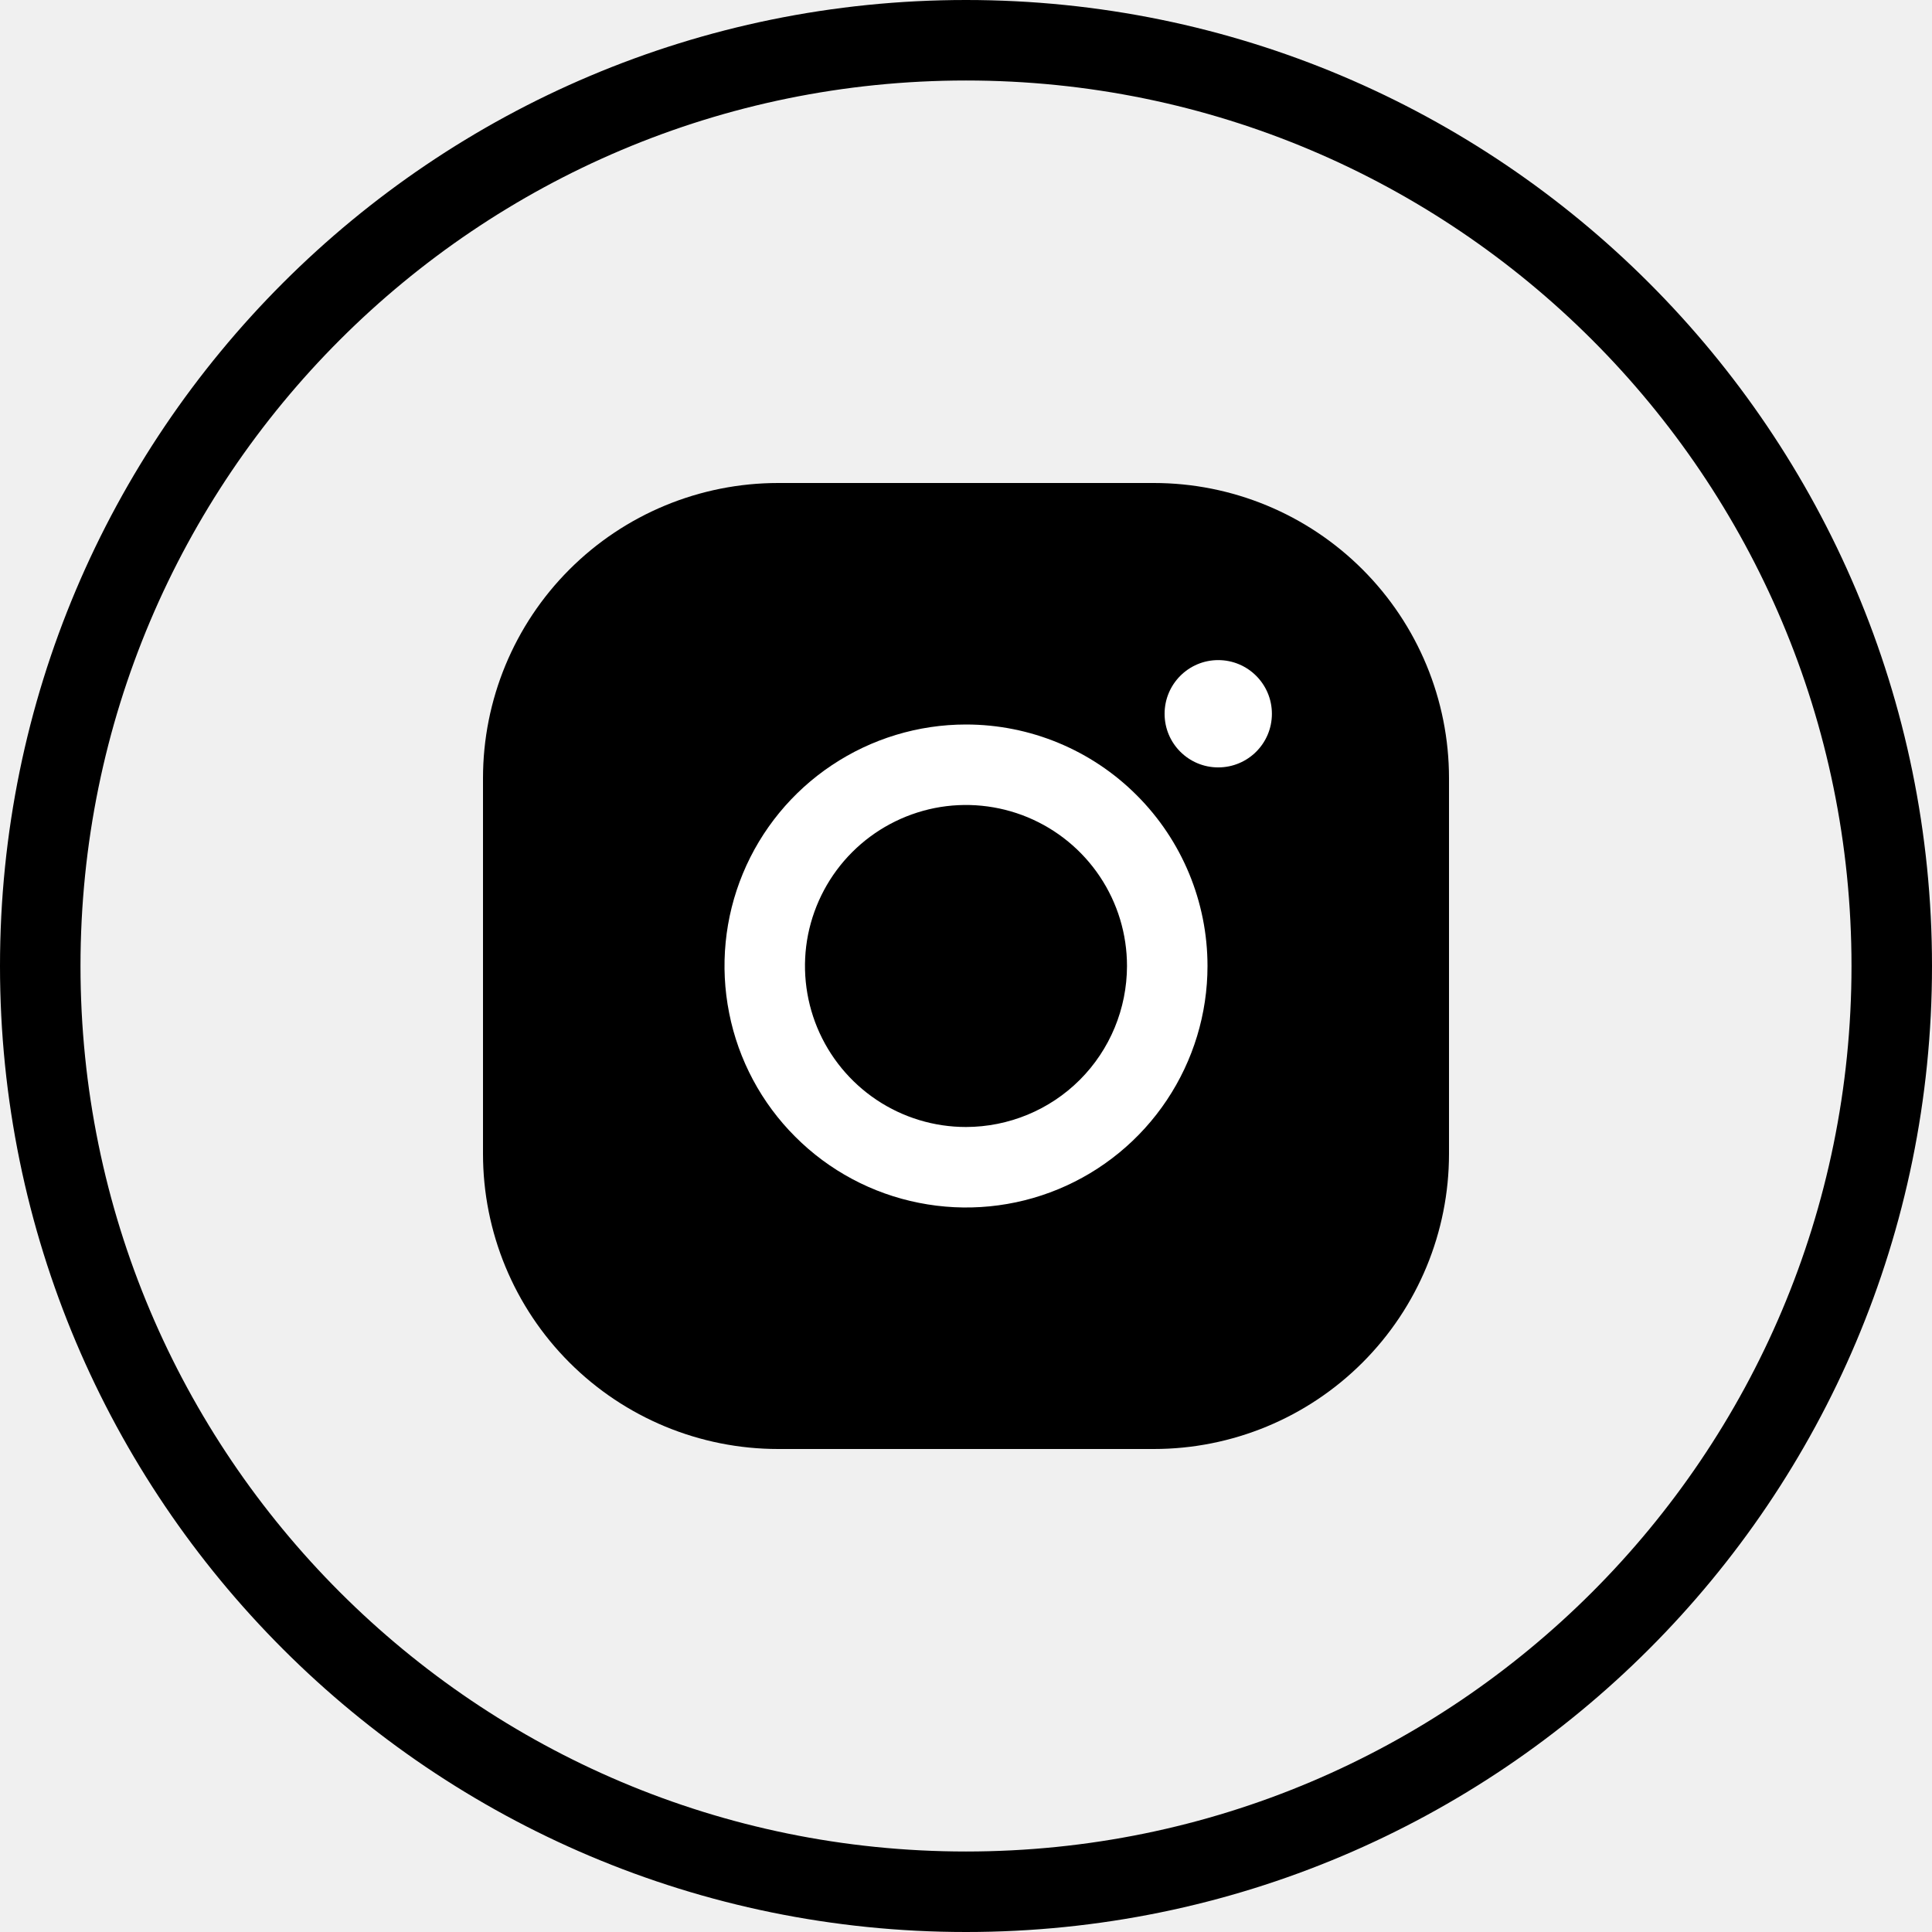
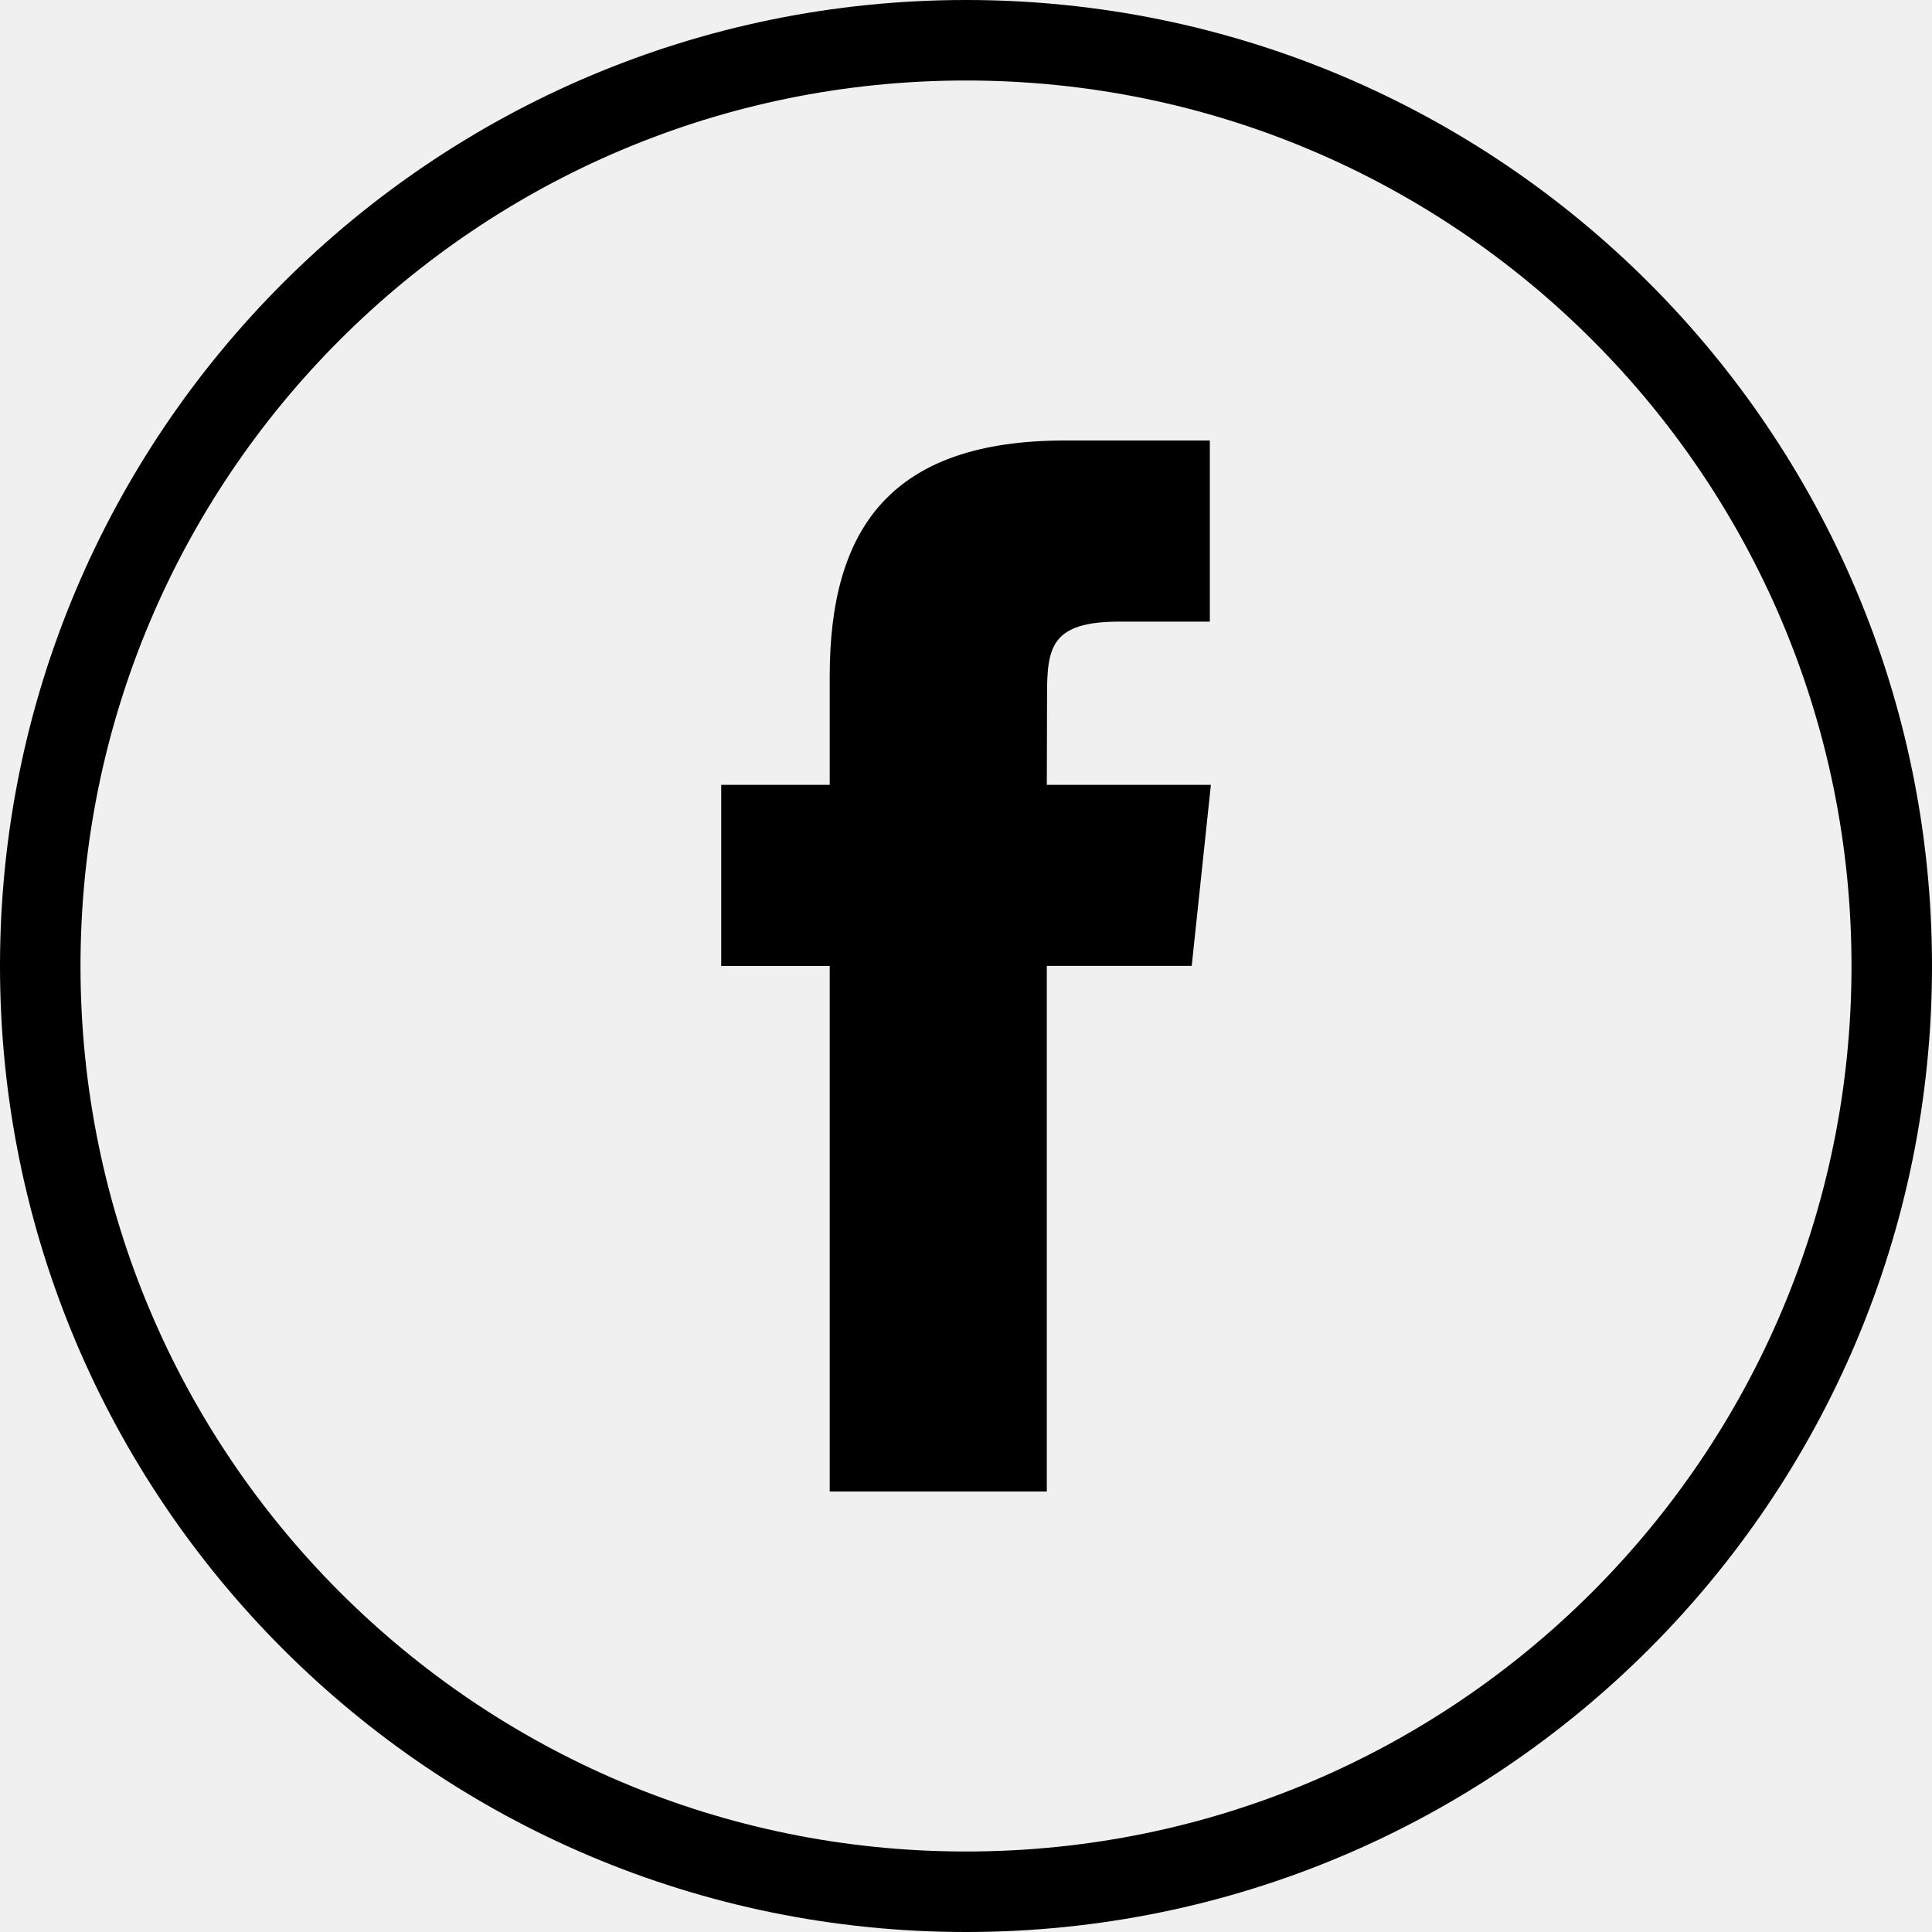
<svg xmlns="http://www.w3.org/2000/svg" width="24" height="24" viewBox="0 0 24 24" fill="none">
-   <g clip-path="url(#clip0_14_39)">
+   <g clip-path="url(#clip0_14_30)">
    <path d="M12 23.5C5.649 23.5 0.5 18.351 0.5 12C0.5 5.649 5.649 0.5 12 0.5C18.351 0.5 23.5 5.649 23.5 12C23.5 18.351 18.351 23.5 12 23.5Z" stroke="black" />
-     <path d="M14.333 6H9.667C8.694 6 7.762 6.386 7.074 7.074C6.386 7.762 6 8.694 6 9.667V14.333C6 15.306 6.386 16.238 7.074 16.926C7.762 17.614 8.694 18 9.667 18H14.333C15.306 18 16.238 17.614 16.926 16.926C17.614 16.238 18 15.306 18 14.333V9.667C18 8.694 17.614 7.762 16.926 7.074C16.238 6.386 15.306 6 14.333 6Z" fill="black" />
-     <path d="M12 9C11.407 9 10.827 9.176 10.333 9.506C9.84 9.835 9.455 10.304 9.228 10.852C9.001 11.4 8.942 12.003 9.058 12.585C9.173 13.167 9.459 13.702 9.879 14.121C10.298 14.541 10.833 14.827 11.415 14.942C11.997 15.058 12.6 14.999 13.148 14.772C13.696 14.545 14.165 14.16 14.494 13.667C14.824 13.173 15 12.593 15 12C15 11.204 14.684 10.441 14.121 9.879C13.559 9.316 12.796 9 12 9ZM12 14C11.604 14 11.218 13.883 10.889 13.663C10.56 13.443 10.304 13.131 10.152 12.765C10.001 12.4 9.961 11.998 10.038 11.61C10.116 11.222 10.306 10.866 10.586 10.586C10.866 10.306 11.222 10.116 11.61 10.038C11.998 9.961 12.4 10.001 12.765 10.152C13.131 10.304 13.443 10.56 13.663 10.889C13.883 11.218 14 11.604 14 12C13.999 12.53 13.789 13.039 13.414 13.414C13.039 13.789 12.53 13.999 12 14Z" fill="white" />
-     <path d="M15.133 9.533C15.502 9.533 15.8 9.235 15.8 8.867C15.8 8.499 15.502 8.2 15.133 8.2C14.765 8.2 14.467 8.499 14.467 8.867C14.467 9.235 14.765 9.533 15.133 9.533Z" fill="white" />
+     <path fill-rule="evenodd" clip-rule="evenodd" d="M10.307 18.528H13.004V11.999H14.804L15.042 9.75H13.004L13.007 8.623C13.007 8.037 13.063 7.722 13.905 7.722H15.029V5.472H13.229C11.067 5.472 10.307 6.564 10.307 8.399V9.75H8.959V12H10.307V18.528Z" fill="black" />
  </g>
  <defs>
-     <clipPath id="clip0_14_39">
+     <clipPath id="clip0_14_30">
      <rect width="24" height="24" fill="white" />
    </clipPath>
  </defs>
</svg>
